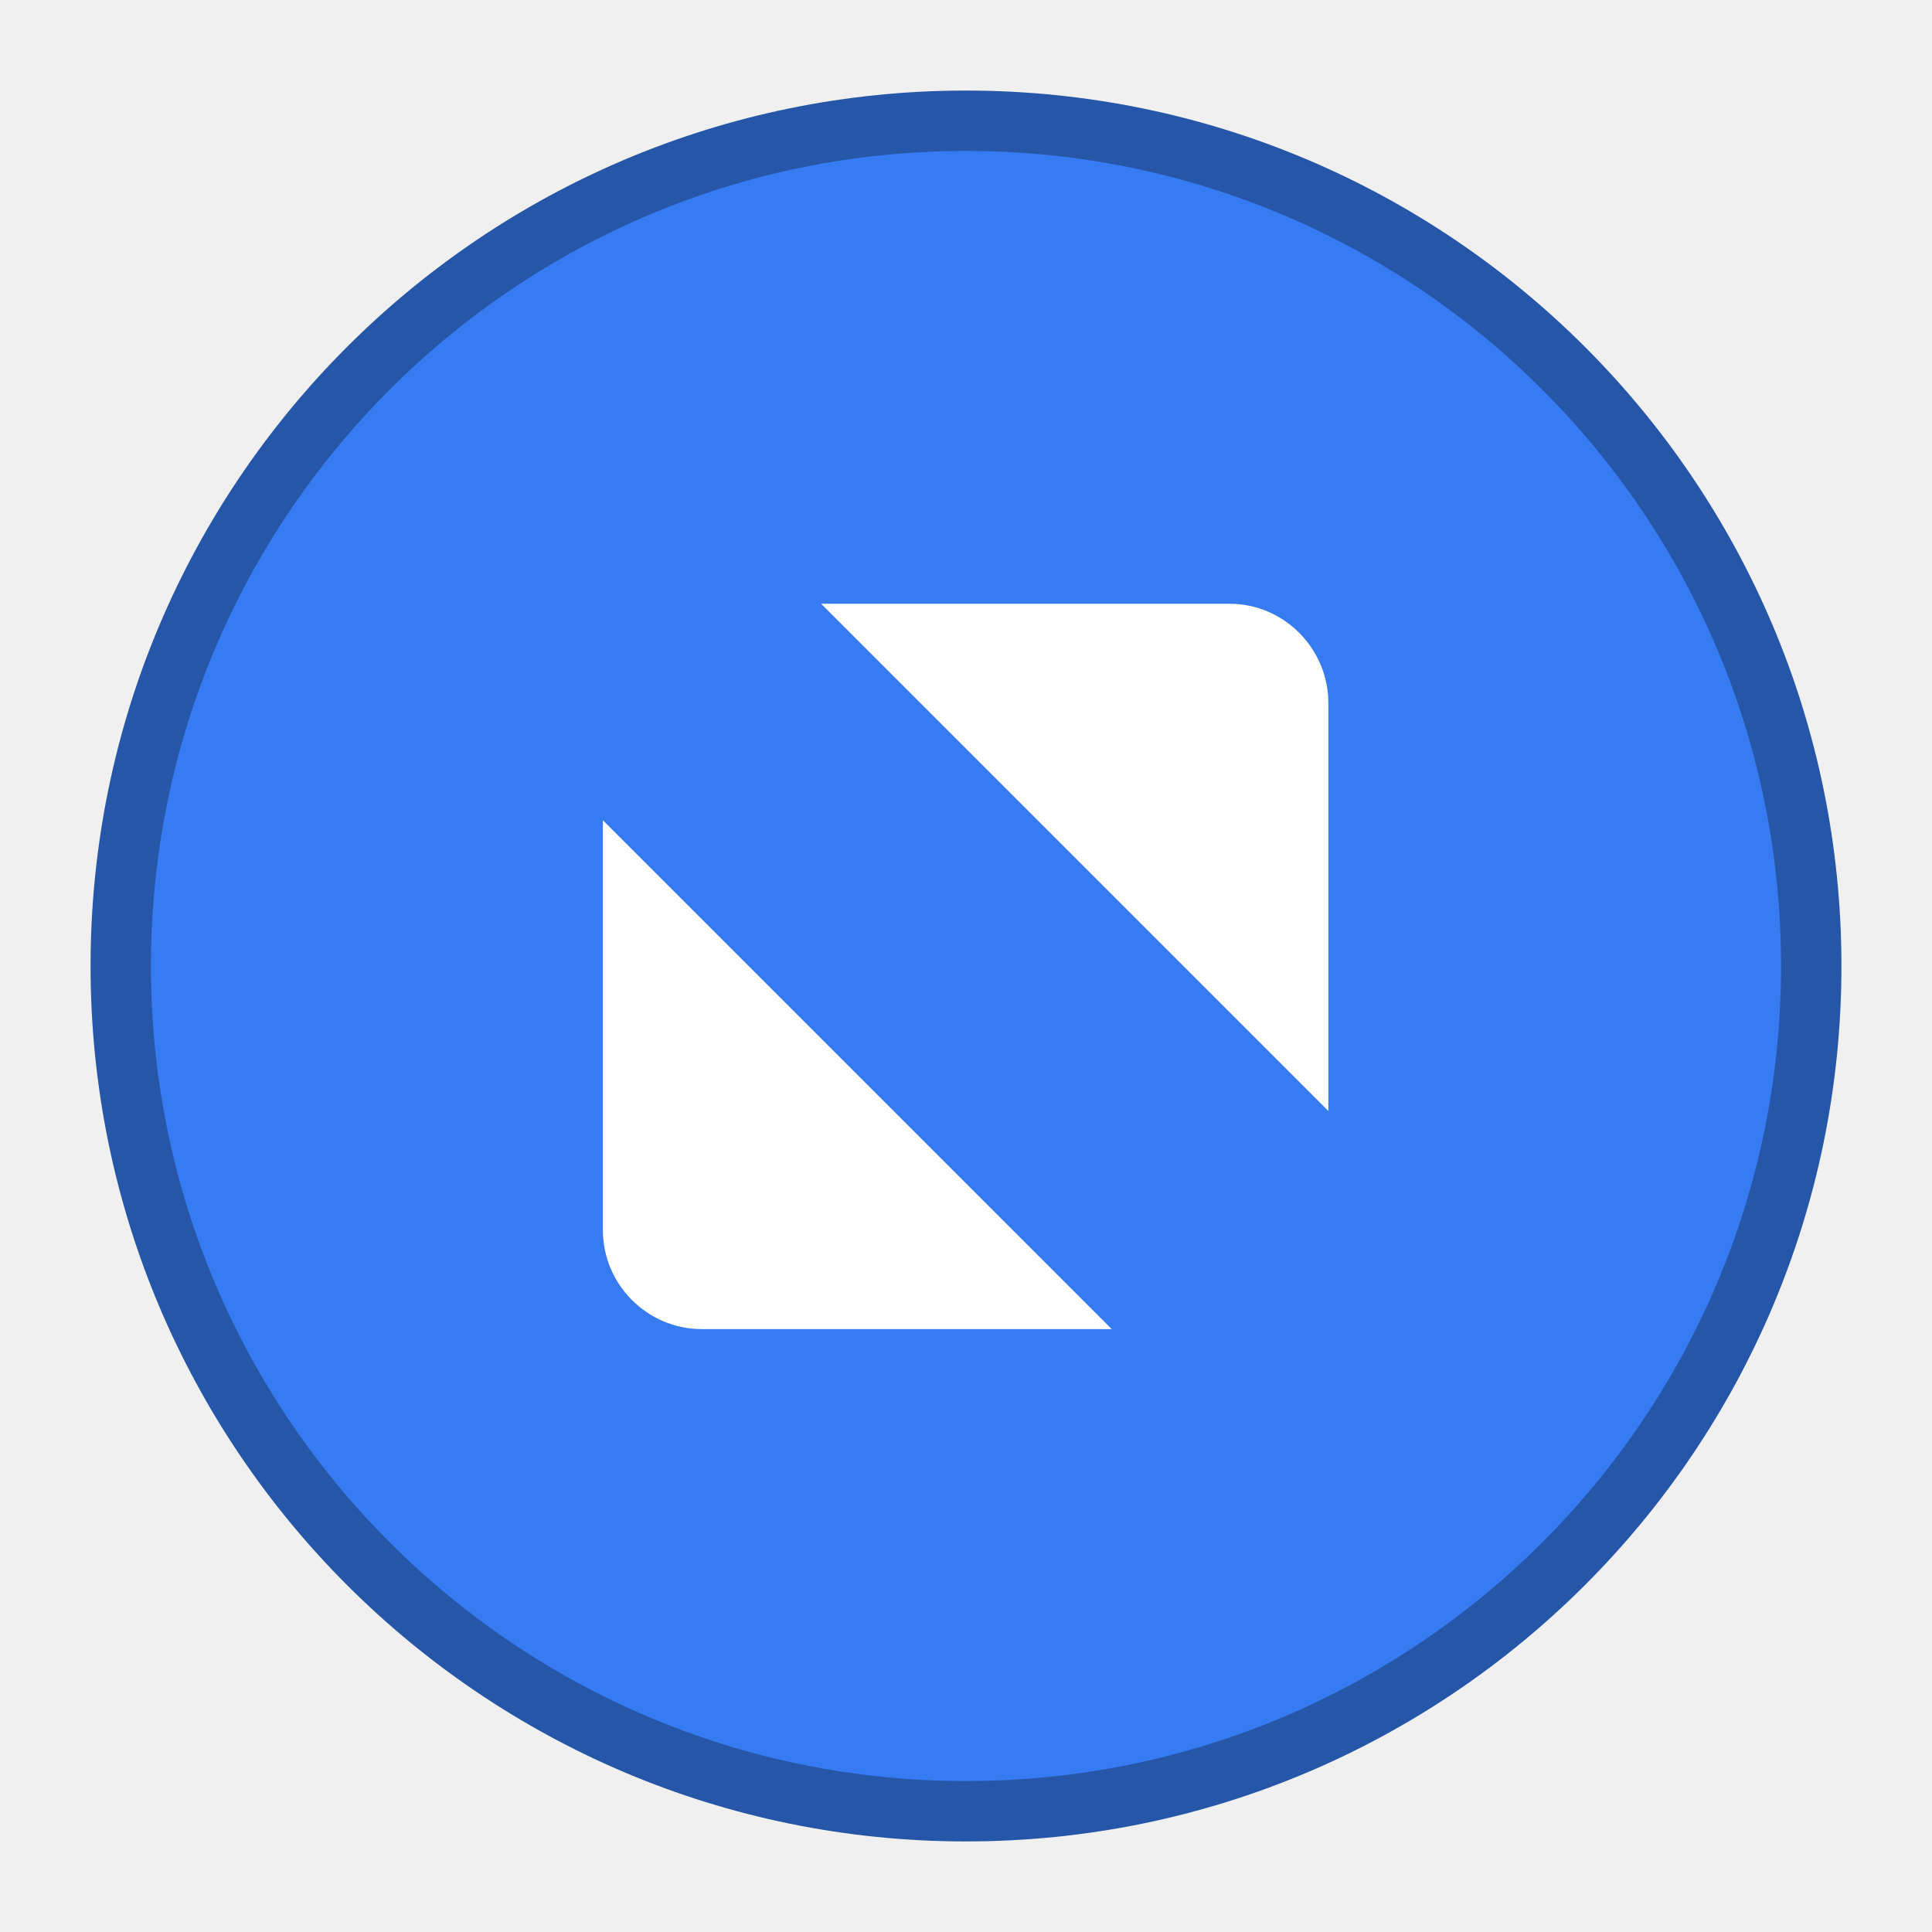
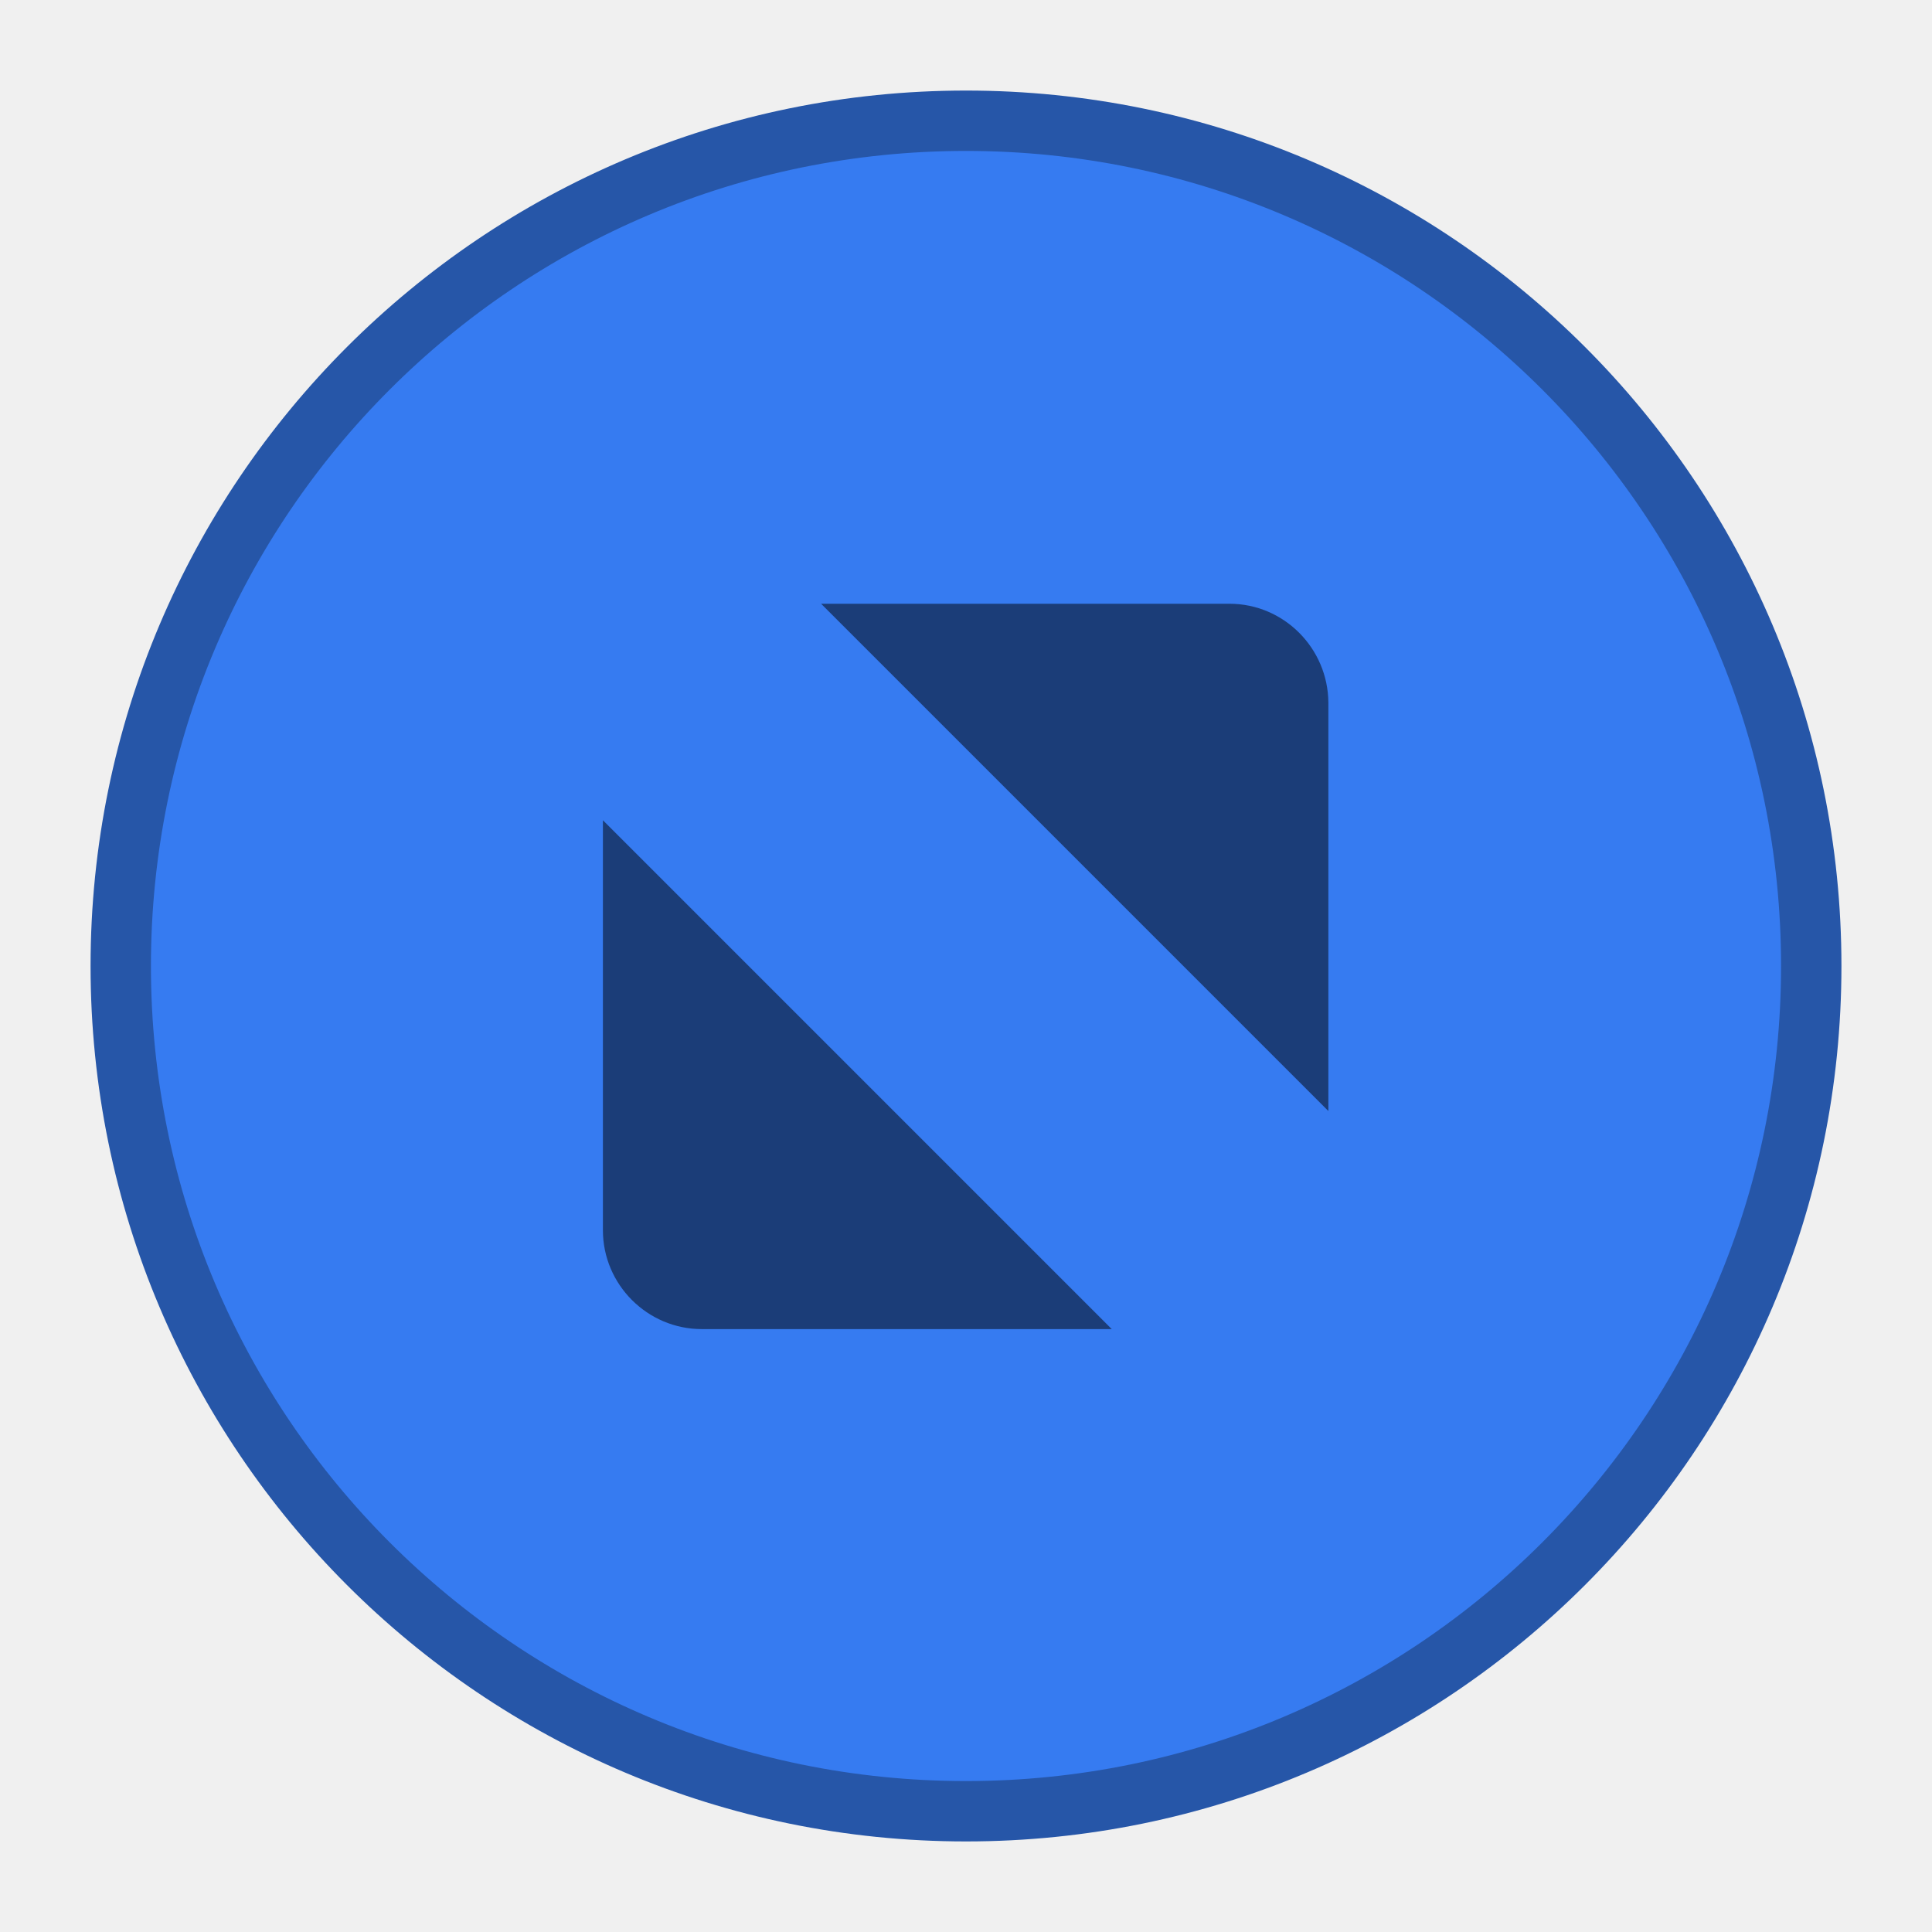
<svg xmlns="http://www.w3.org/2000/svg" xmlns:xlink="http://www.w3.org/1999/xlink" id="svg1822" version="1.1" height="16" width="16">
  <defs id="defs64">
    <linearGradient id="app-menu">
      <stop id="stop2" offset="0" style="stop-color:#5ebdab" />
      <stop id="stop4" offset="1" style="stop-color:#19a187" />
    </linearGradient>
    <linearGradient id="close-button">
      <stop id="stop7" offset="0" style="stop-color:#e15e5e" />
      <stop id="stop9" offset="1" style="stop-color:#d41919" />
    </linearGradient>
    <linearGradient id="maximize-button">
      <stop id="stop12" offset="0" style="stop-color:#72a2f4" />
      <stop id="stop14" offset="1" style="stop-color:#367bf1" />
    </linearGradient>
    <linearGradient id="minimize-button">
      <stop id="stop17" offset="0" style="stop-color:#fea44c" />
      <stop id="stop19" offset="1" style="stop-color:#fd7d00" />
    </linearGradient>
    <linearGradient id="app-menu-dark">
      <stop id="stop22" offset="0" style="stop-color:#47b49f" />
      <stop id="stop24" offset="1" style="stop-color:#19a187" />
    </linearGradient>
    <linearGradient id="close-button-dark">
      <stop id="stop27" offset="0" style="stop-color:#dd4747" />
      <stop id="stop29" offset="1" style="stop-color:#d41919" />
    </linearGradient>
    <linearGradient id="maximize-button-dark">
      <stop id="stop32" offset="0" style="stop-color:#4a88f1" />
      <stop id="stop34" offset="1" style="stop-color:#367bf1" />
    </linearGradient>
    <linearGradient id="minimize-button-dark">
      <stop id="stop37" offset="0" style="stop-color:#fd9733" />
      <stop id="stop39" offset="1" style="stop-color:#fd7d00" />
    </linearGradient>
    <linearGradient xlink:href="#minimize-button" gradientUnits="userSpaceOnUse" y2="-177.63" y1="-177.63" x2="602" x1="588" id="linearGradient1827" />
    <linearGradient xlink:href="#maximize-button" gradientUnits="userSpaceOnUse" y2="-177.63" y1="-177.63" x2="631" x1="617" id="linearGradient1845" />
    <linearGradient xlink:href="#minimize-button-dark" gradientUnits="userSpaceOnUse" y2="-177.64" y1="-177.64" x2="602" x1="588" id="linearGradient1859" />
    <linearGradient xlink:href="#minimize-button-dark" gradientUnits="userSpaceOnUse" y2="99" y1="99" x2="381" x1="367" id="linearGradient1861" />
    <linearGradient xlink:href="#minimize-button-dark" gradientUnits="userSpaceOnUse" y2="116" y1="116" x2="381" x1="367" id="linearGradient1863" />
    <linearGradient xlink:href="#minimize-button" gradientUnits="userSpaceOnUse" y2="255" y1="255" x2="1383" x1="1369" id="linearGradient1865" />
    <linearGradient xlink:href="#minimize-button" gradientUnits="userSpaceOnUse" y2="99" y1="99" x2="139" x1="125" id="linearGradient1867" />
    <linearGradient xlink:href="#maximize-button-dark" gradientUnits="userSpaceOnUse" y2="116" y1="116" x2="401" x1="387" id="linearGradient1877" />
    <linearGradient xlink:href="#maximize-button-dark" gradientUnits="userSpaceOnUse" y2="99" y1="99" x2="401" x1="387" id="linearGradient1879" />
    <linearGradient xlink:href="#maximize-button" gradientUnits="userSpaceOnUse" y2="255" y1="255" x2="1383" x1="1369" id="linearGradient1881" />
    <linearGradient xlink:href="#maximize-button" gradientUnits="userSpaceOnUse" y2="99" y1="99" x2="159" x1="145" id="linearGradient1883" />
    <linearGradient xlink:href="#close-button" gradientUnits="userSpaceOnUse" y2="65" y1="65" x2="179" x1="165" id="linearGradient1891" />
    <linearGradient xlink:href="#close-button-dark" gradientUnits="userSpaceOnUse" y2="65" y1="65" x2="421" x1="407" id="linearGradient1901" />
    <linearGradient xlink:href="#close-button-dark" gradientUnits="userSpaceOnUse" y2="99" y1="99" x2="421" x1="407" id="linearGradient1903" />
    <linearGradient xlink:href="#close-button-dark" gradientUnits="userSpaceOnUse" y2="116" y1="116" x2="421" x1="407" id="linearGradient1905" />
    <linearGradient xlink:href="#close-button" gradientUnits="userSpaceOnUse" y2="255" y1="255" x2="1383" x1="1369" id="linearGradient1907" />
    <linearGradient xlink:href="#close-button" gradientUnits="userSpaceOnUse" y2="99" y1="99" x2="179" x1="165" id="linearGradient1909" />
    <linearGradient xlink:href="#app-menu" gradientUnits="userSpaceOnUse" y2="65" y1="65" x2="179" x1="165" id="linearGradient1916" />
    <linearGradient xlink:href="#app-menu" gradientUnits="userSpaceOnUse" gradientTransform="translate(20)" y2="99" y1="99" x2="179" x1="165" id="linearGradient2049" />
    <linearGradient xlink:href="#maximize-button-dark" gradientUnits="userSpaceOnUse" y2="-177.63" y1="-177.63" x2="631" x1="617" id="linearGradient1953" />
    <linearGradient xlink:href="#app-menu-dark" gradientUnits="userSpaceOnUse" gradientTransform="translate(20)" y2="99" y1="99" x2="179" x1="165" id="linearGradient1963" />
    <linearGradient xlink:href="#app-menu-dark" gradientUnits="userSpaceOnUse" y2="65" y1="65" x2="179" x1="165" id="linearGradient1967" />
    <linearGradient y2="99" x2="179" y1="99" x1="165" gradientTransform="translate(20)" gradientUnits="userSpaceOnUse" id="linearGradient1828" xlink:href="#app-menu" />
    <linearGradient y2="99" x2="179" y1="99" x1="165" gradientTransform="translate(20)" gradientUnits="userSpaceOnUse" id="linearGradient1830" xlink:href="#app-menu-dark" />
  </defs>
  <g id="g1820" transform="translate(-378,56.64)">
    <g transform="translate(-135,129)" id="titlebutton-maximize-hover-darkest">
      <g id="g1696" transform="translate(-781,-432.64)">
        <path id="path1694" style="fill:#367bf1;stroke:#2656a8;stroke-width:0.5" d="m 394,92 c -3.866,0 -7,3.134 -7,7 0,3.866 3.134,7 7,7 3.866,0 7,-3.134 7,-7 0,-3.866 -3.134,-7 -7,-7 z" transform="translate(908,156)" />
      </g>
      <rect id="rect1698" style="fill:none" height="16" width="16" y="-185.64" x="513" />
-       <path id="path1700" style="fill:#ffffff;fill-rule:evenodd" d="m 519.8,-180.64 h 3.382 c 0.45,0 0.816,0.368 0.819,0.819 v 3.382 z m 2.407,6.007 h -3.395 c -0.45,0 -0.819,-0.368 -0.819,-0.819 v -3.395 l 4.214,4.214" />
+       <path id="path1700" style="opacity:0.5;fill-rule:evenodd" d="m 519.8,-180.64 h 3.382 c 0.45,0 0.816,0.368 0.819,0.819 v 3.382 z m 2.407,6.007 h -3.395 c -0.45,0 -0.819,-0.368 -0.819,-0.819 v -3.395 l 4.214,4.214" />
    </g>
  </g>
</svg>
